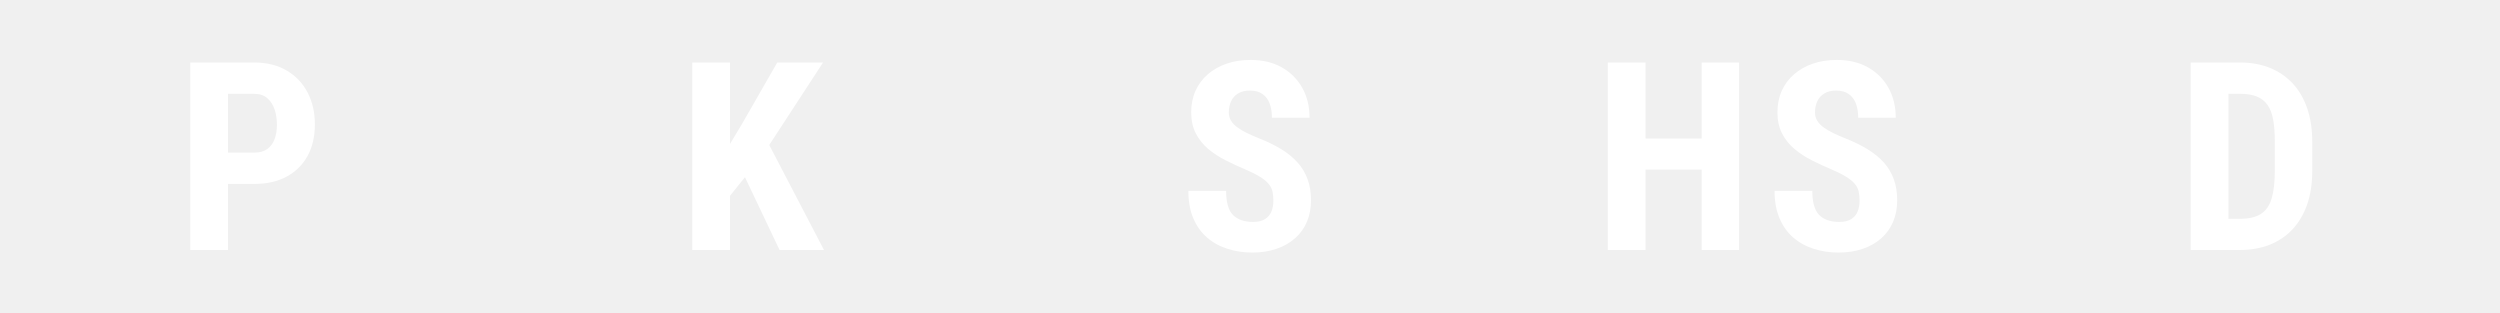
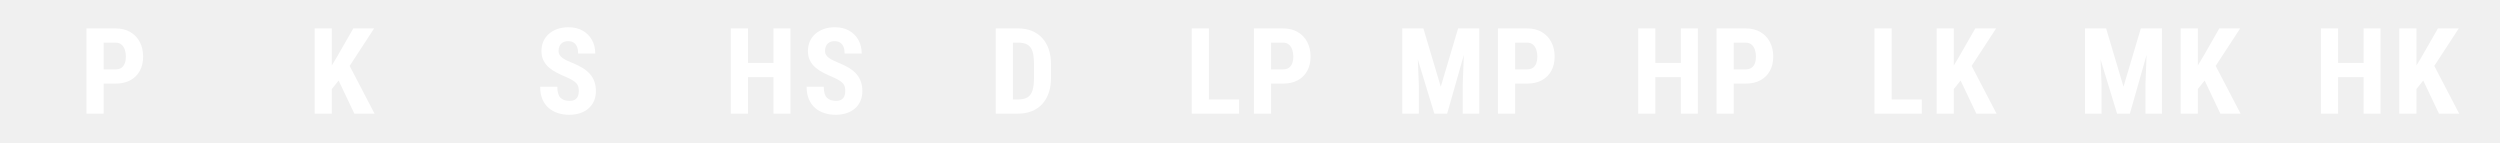
- <svg xmlns="http://www.w3.org/2000/svg" version="1.1" width="400" height="50" viewBox="0 0 400 50">
+ <svg xmlns="http://www.w3.org/2000/svg" version="1.1" width="880" height="50" viewBox="0 0 880 50">
  <path id="I_GG_P" aria-label="P" style="fill:#ffffff;fill-rule:nonzero" d="M40.66 29.43H34.52V24.42H40.66Q41.96 24.42 42.76 23.85Q43.56 23.27 43.94 22.25Q44.31 21.23 44.31 19.95Q44.31 18.65 43.94 17.52Q43.56 16.39 42.76 15.7Q41.96 15.01 40.66 15.01H36.48V40H30.44V10H40.66Q43.69 10 45.86 11.28Q48.04 12.55 49.21 14.79Q50.38 17.03 50.38 19.91Q50.38 22.82 49.21 24.95Q48.04 27.08 45.86 28.26Q43.69 29.43 40.66 29.43Z" />
  <path id="I_GG_K" aria-label="K" style="fill:#ffffff;fill-rule:nonzero" d="M116.8 10V40H110.76V10ZM131.69 10 121.97 24.9 116.01 32.31 114.86 26.28 118.71 19.85 124.36 10ZM124.73 40 118.18 26.22 122.61 22.3 131.84 40Z" />
  <path id="I_GG_S" aria-label="S" style="fill:#ffffff;fill-rule:nonzero" d="M203.74 32.11Q203.74 31.3 203.6 30.65Q203.45 29.99 202.99 29.43Q202.52 28.87 201.65 28.32Q200.77 27.76 199.37 27.16Q197.7 26.46 196.14 25.67Q194.57 24.88 193.31 23.83Q192.06 22.77 191.33 21.34Q190.59 19.91 190.59 17.97Q190.59 16.08 191.28 14.53Q191.97 12.99 193.25 11.89Q194.53 10.78 196.25 10.19Q197.97 9.59 200.09 9.59Q202.98 9.59 205.09 10.78Q207.2 11.98 208.37 14.06Q209.53 16.14 209.53 18.84H203.51Q203.51 17.56 203.15 16.58Q202.79 15.6 202.01 15.05Q201.23 14.49 199.99 14.49Q198.84 14.49 198.08 14.96Q197.33 15.42 196.97 16.21Q196.61 17.01 196.61 17.99Q196.61 18.74 196.97 19.32Q197.33 19.91 197.97 20.37Q198.61 20.84 199.48 21.27Q200.36 21.7 201.41 22.12Q203.45 22.92 205.02 23.88Q206.58 24.84 207.63 26.02Q208.68 27.2 209.22 28.69Q209.76 30.17 209.76 32.07Q209.76 33.94 209.11 35.48Q208.46 37.01 207.22 38.11Q205.99 39.22 204.24 39.81Q202.5 40.41 200.36 40.41Q198.28 40.41 196.43 39.82Q194.57 39.24 193.16 38.03Q191.75 36.83 190.94 34.96Q190.14 33.1 190.14 30.54H196.18Q196.18 31.9 196.45 32.86Q196.71 33.82 197.27 34.39Q197.83 34.95 198.64 35.23Q199.45 35.51 200.5 35.51Q201.7 35.51 202.41 35.05Q203.12 34.6 203.43 33.84Q203.74 33.08 203.74 32.11Z" />
  <path id="I_GG_HS" aria-label="HS" style="fill:#ffffff;fill-rule:nonzero" d="M273.88 22.16V27.14H261.58V22.16ZM263.29 10V40H257.25V10ZM278.25 10V40H272.27V10ZM297.53 32.11Q297.53 31.3 297.39 30.65Q297.25 29.99 296.78 29.43Q296.32 28.87 295.44 28.32Q294.57 27.76 293.17 27.16Q291.5 26.46 289.93 25.67Q288.36 24.88 287.11 23.83Q285.85 22.77 285.12 21.34Q284.39 19.91 284.39 17.97Q284.39 16.08 285.08 14.53Q285.77 12.99 287.05 11.89Q288.32 10.78 290.04 10.19Q291.76 9.59 293.89 9.59Q296.77 9.59 298.88 10.78Q301 11.98 302.16 14.06Q303.32 16.14 303.32 18.84H297.31Q297.31 17.56 296.95 16.58Q296.59 15.6 295.8 15.05Q295.02 14.49 293.78 14.49Q292.63 14.49 291.88 14.96Q291.13 15.42 290.76 16.21Q290.4 17.01 290.4 17.99Q290.4 18.74 290.76 19.32Q291.13 19.91 291.76 20.37Q292.4 20.84 293.28 21.27Q294.15 21.7 295.21 22.12Q297.25 22.92 298.81 23.88Q300.38 24.84 301.43 26.02Q302.48 27.2 303.01 28.69Q303.55 30.17 303.55 32.07Q303.55 33.94 302.9 35.48Q302.25 37.01 301.02 38.11Q299.78 39.22 298.04 39.81Q296.3 40.41 294.15 40.41Q292.07 40.41 290.22 39.82Q288.36 39.24 286.95 38.03Q285.54 36.83 284.74 34.96Q283.93 33.1 283.93 30.54H289.97Q289.97 31.9 290.24 32.86Q290.51 33.82 291.06 34.39Q291.62 34.95 292.43 35.23Q293.25 35.51 294.3 35.51Q295.49 35.51 296.2 35.05Q296.92 34.6 297.22 33.84Q297.53 33.08 297.53 32.11Z" />
  <path id="I_GG_D" aria-label="D" style="fill:#ffffff;fill-rule:nonzero" d="M358.34 40H353.05L353.09 35.01H358.34Q360.53 35.01 361.74 34.23Q362.96 33.45 363.46 31.76Q363.97 30.07 363.97 27.33V22.65Q363.97 20.57 363.7 19.12Q363.43 17.66 362.79 16.77Q362.15 15.87 361.08 15.44Q360.01 15.01 358.42 15.01H352.94V10H358.42Q361.02 10 363.14 10.84Q365.26 11.69 366.79 13.31Q368.31 14.92 369.14 17.29Q369.96 19.66 369.96 22.69V27.33Q369.96 30.38 369.14 32.73Q368.31 35.08 366.8 36.69Q365.29 38.31 363.14 39.16Q361 40 358.34 40ZM356.55 10V40H350.51V10Z" />
+   <path id="I_SF_LP" aria-label="LP" style="fill:#ffffff;fill-rule:nonzero" d="M436.15 35.01V40H423.68V35.01ZM425.54 10V40H419.5V10ZM451.6 29.43H445.46V24.42H451.6Q452.9 24.42 453.7 23.85Q454.5 23.27 454.88 22.25Q455.25 21.23 455.25 19.95Q455.25 18.65 454.88 17.52Q454.5 16.39 453.7 15.7Q452.9 15.01 451.6 15.01H447.42V40H441.38V10H451.6Q454.63 10 456.8 11.28Q458.98 12.55 460.15 14.79Q461.32 17.03 461.32 19.91Q461.32 22.82 460.15 24.95Q458.98 27.08 456.8 28.26Q454.63 29.43 451.6 29.43Z" />
+   <path id="I_SF_MP" aria-label="MP" style="fill:#ffffff;fill-rule:nonzero" d="M495.74 10H501.03L507.15 30.52L513.25 10H517.93L509.4 40H504.89ZM493.6 10H498.64L499.43 29.78V40H493.6ZM515.62 10H520.69V40H514.88V29.78ZM537.5 29.43H531.36V24.42H537.5Q538.8 24.42 539.6 23.85Q540.41 23.27 540.78 22.25Q541.15 21.23 541.15 19.95Q541.15 18.65 540.78 17.52Q540.41 16.39 539.6 15.7Q538.8 15.01 537.5 15.01H533.32V40H527.28V10H537.5Q540.53 10 542.71 11.28Q544.88 12.55 546.05 14.79Q547.23 17.03 547.23 19.91Q547.23 22.82 546.05 24.95Q544.88 27.08 542.71 28.26Q540.53 29.43 537.5 29.43Z" />
+   <path id="I_SF_HP" aria-label="HP" style="fill:#ffffff;fill-rule:nonzero" d="M593.27 22.16V27.14H580.97V22.16ZM582.68 10V40H576.65V10ZM597.64 10V40H591.67V10ZM614.45 29.43H608.31V24.42H614.45Q615.75 24.42 616.55 23.85Q617.36 23.27 617.73 22.25Q618.1 21.23 618.1 19.95Q618.1 18.65 617.73 17.52Q617.36 16.39 616.55 15.7Q615.75 15.01 614.45 15.01H610.27V40H604.23V10H614.45Q617.48 10 619.66 11.28Q621.83 12.55 623 14.79Q624.18 17.03 624.18 19.91Q624.18 22.82 623 24.95Q621.83 27.08 619.66 28.26Q617.48 29.43 614.45 29.43Z" />
+   <path id="I_SF_LK" aria-label="LK" style="fill:#ffffff;fill-rule:nonzero" d="M676.47 35.01V40H664V35.01ZM665.86 10V40H659.82V10ZM687.74 10V40H681.7V10ZM702.63 10 692.91 24.9 686.95 32.31 685.8 26.28 689.65 19.85 695.3 10ZM695.67 40 689.12 26.22 693.55 22.3 702.78 40Z" />
+   <path id="I_SF_MK" aria-label="MK" style="fill:#ffffff;fill-rule:nonzero" d="M736.06 10H741.35L747.47 30.52L753.57 10H758.25L749.72 40H745.21ZM733.92 10H738.96L739.75 29.78V40H733.92ZM755.94 10H761.01V40H755.2V29.78ZM773.64 10V40H767.6V10ZM788.54 10 778.81 24.9 772.86 32.31 771.7 26.28 775.56 19.85 781.2 10ZM781.57 40 775.02 26.22 779.45 22.3 788.68 40Z" />
+   <path id="I_SF_HK" aria-label="HK" style="fill:#ffffff;fill-rule:nonzero" d="M833.59 22.16V27.14H821.29V22.16ZM823 10V40H816.97V10ZM837.96 10V40H831.99V10ZM850.59 10V40H844.55V10ZM865.49 10 855.76 24.9 849.81 32.31 848.65 26.28 852.51 19.85 858.15 10ZM858.52 40 851.97 26.22 856.4 22.3 865.63 40Z" />
</svg>
